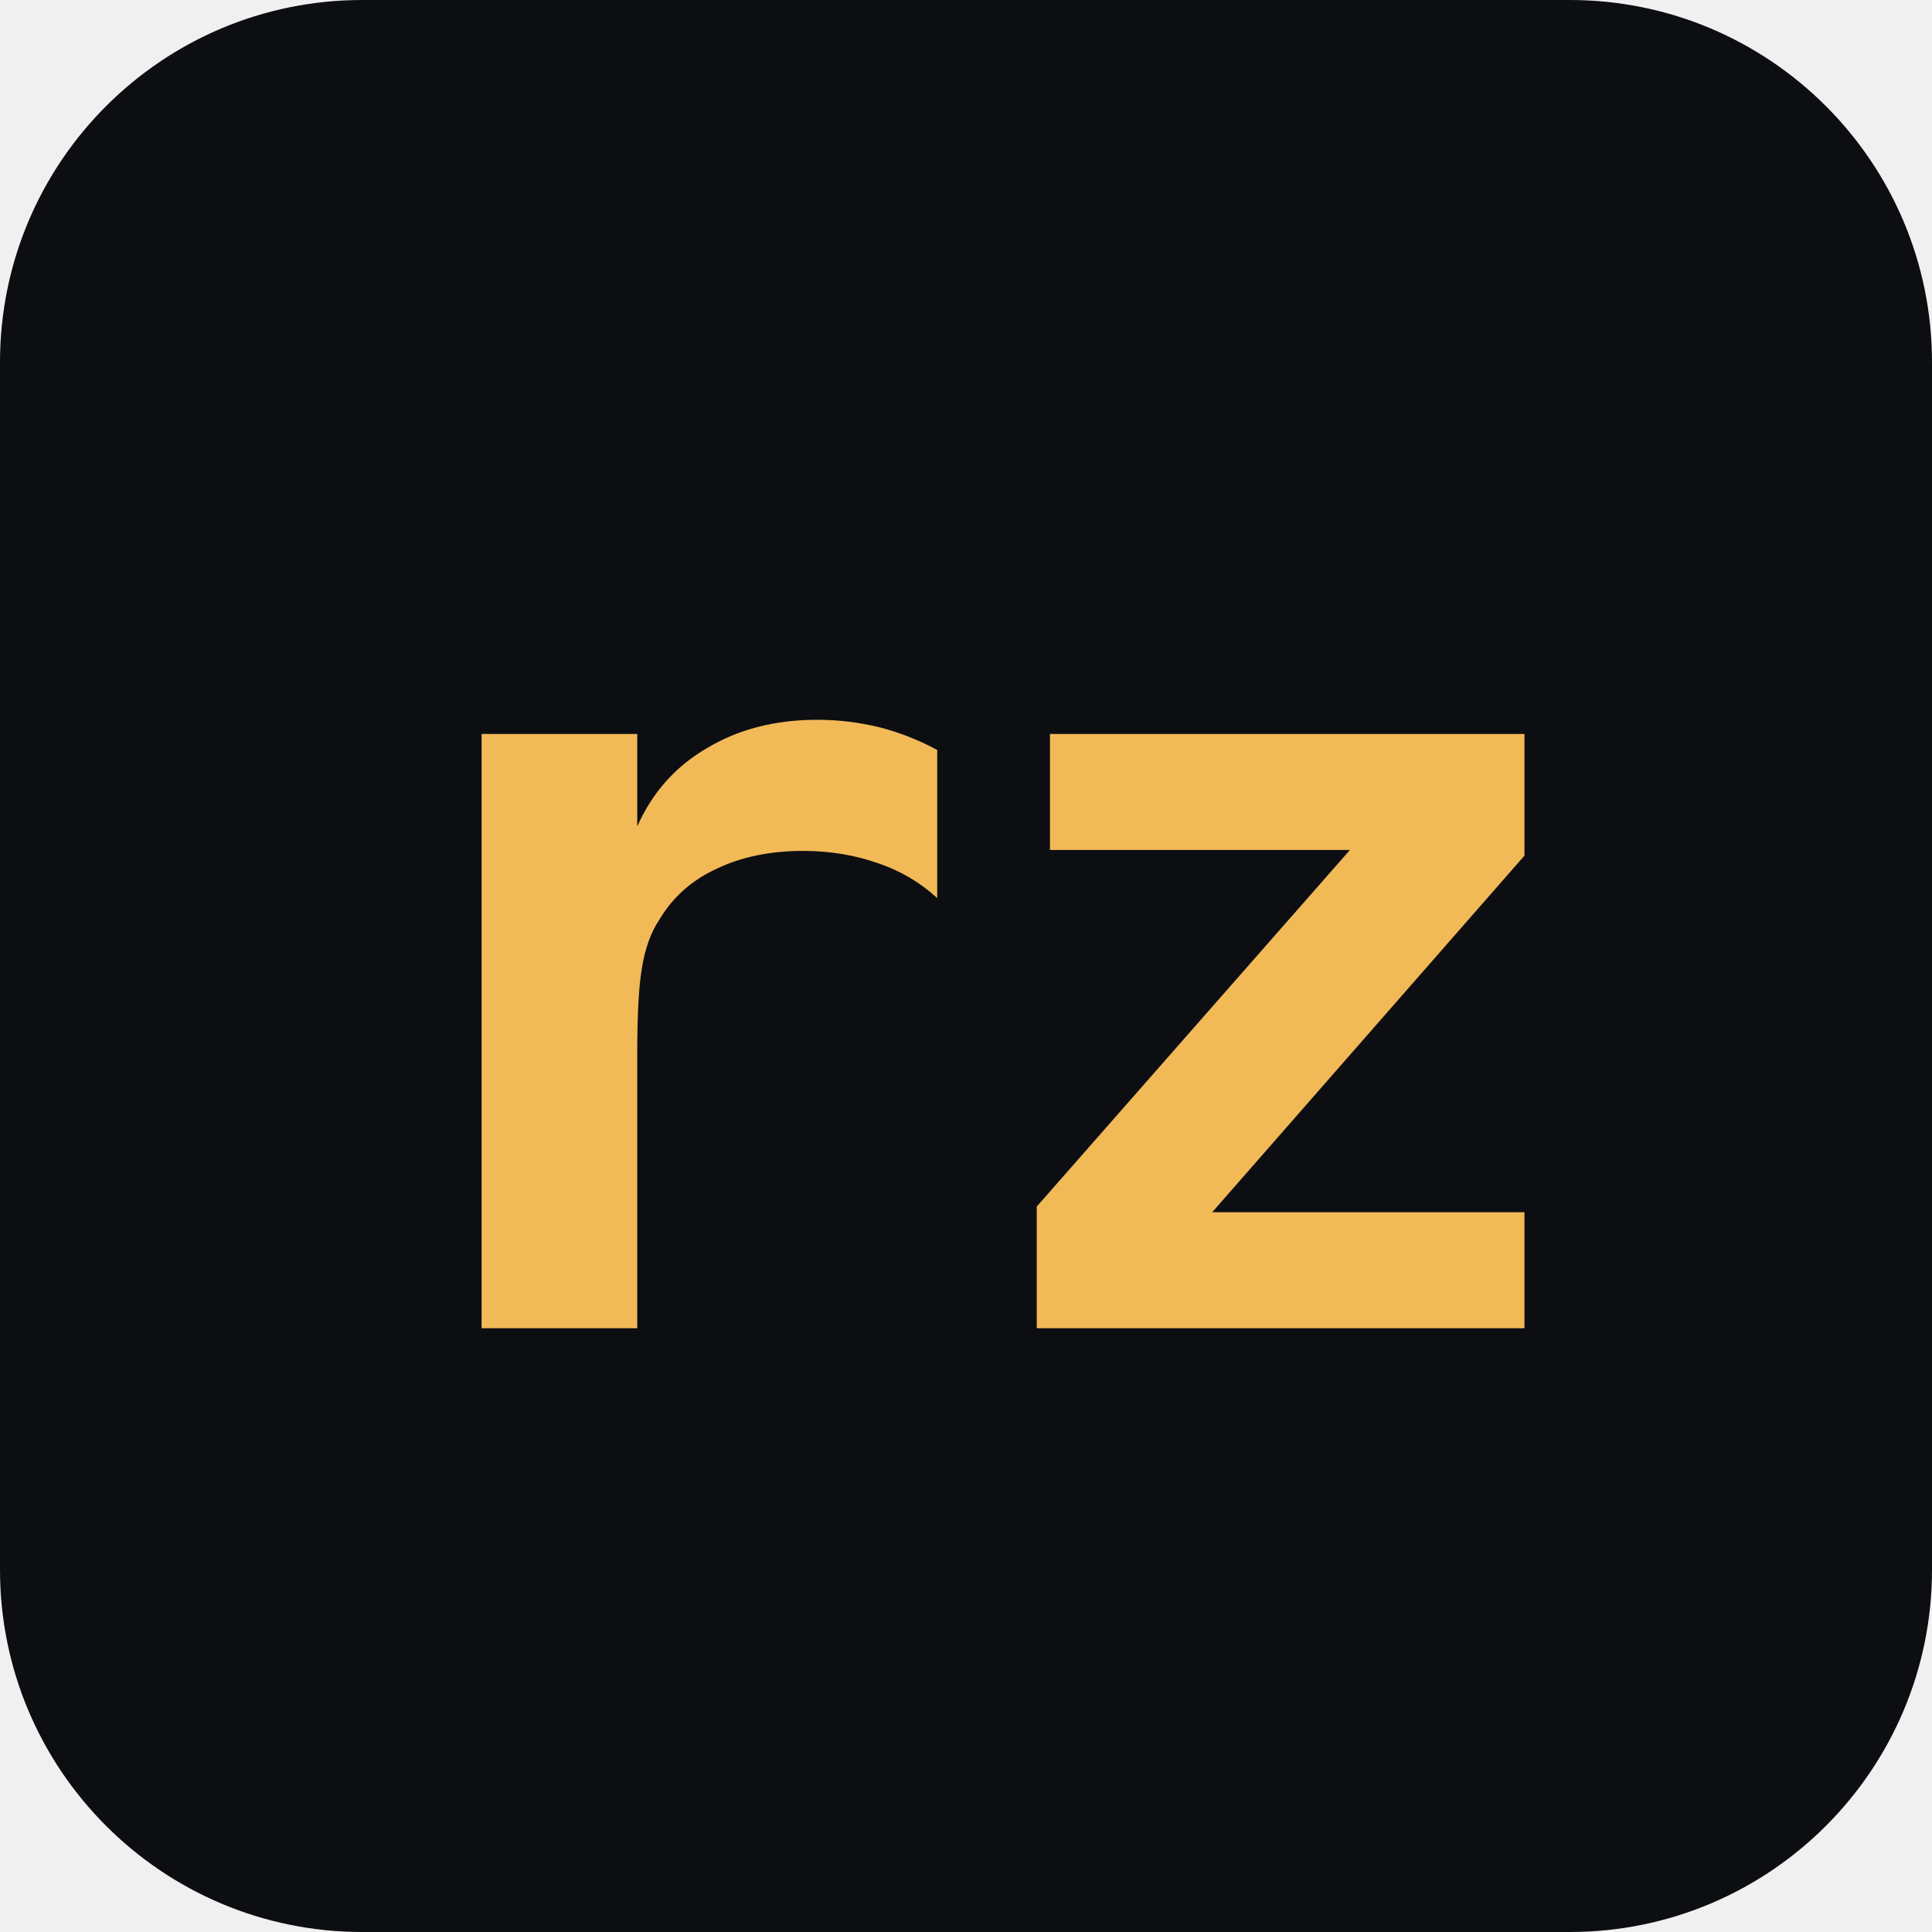
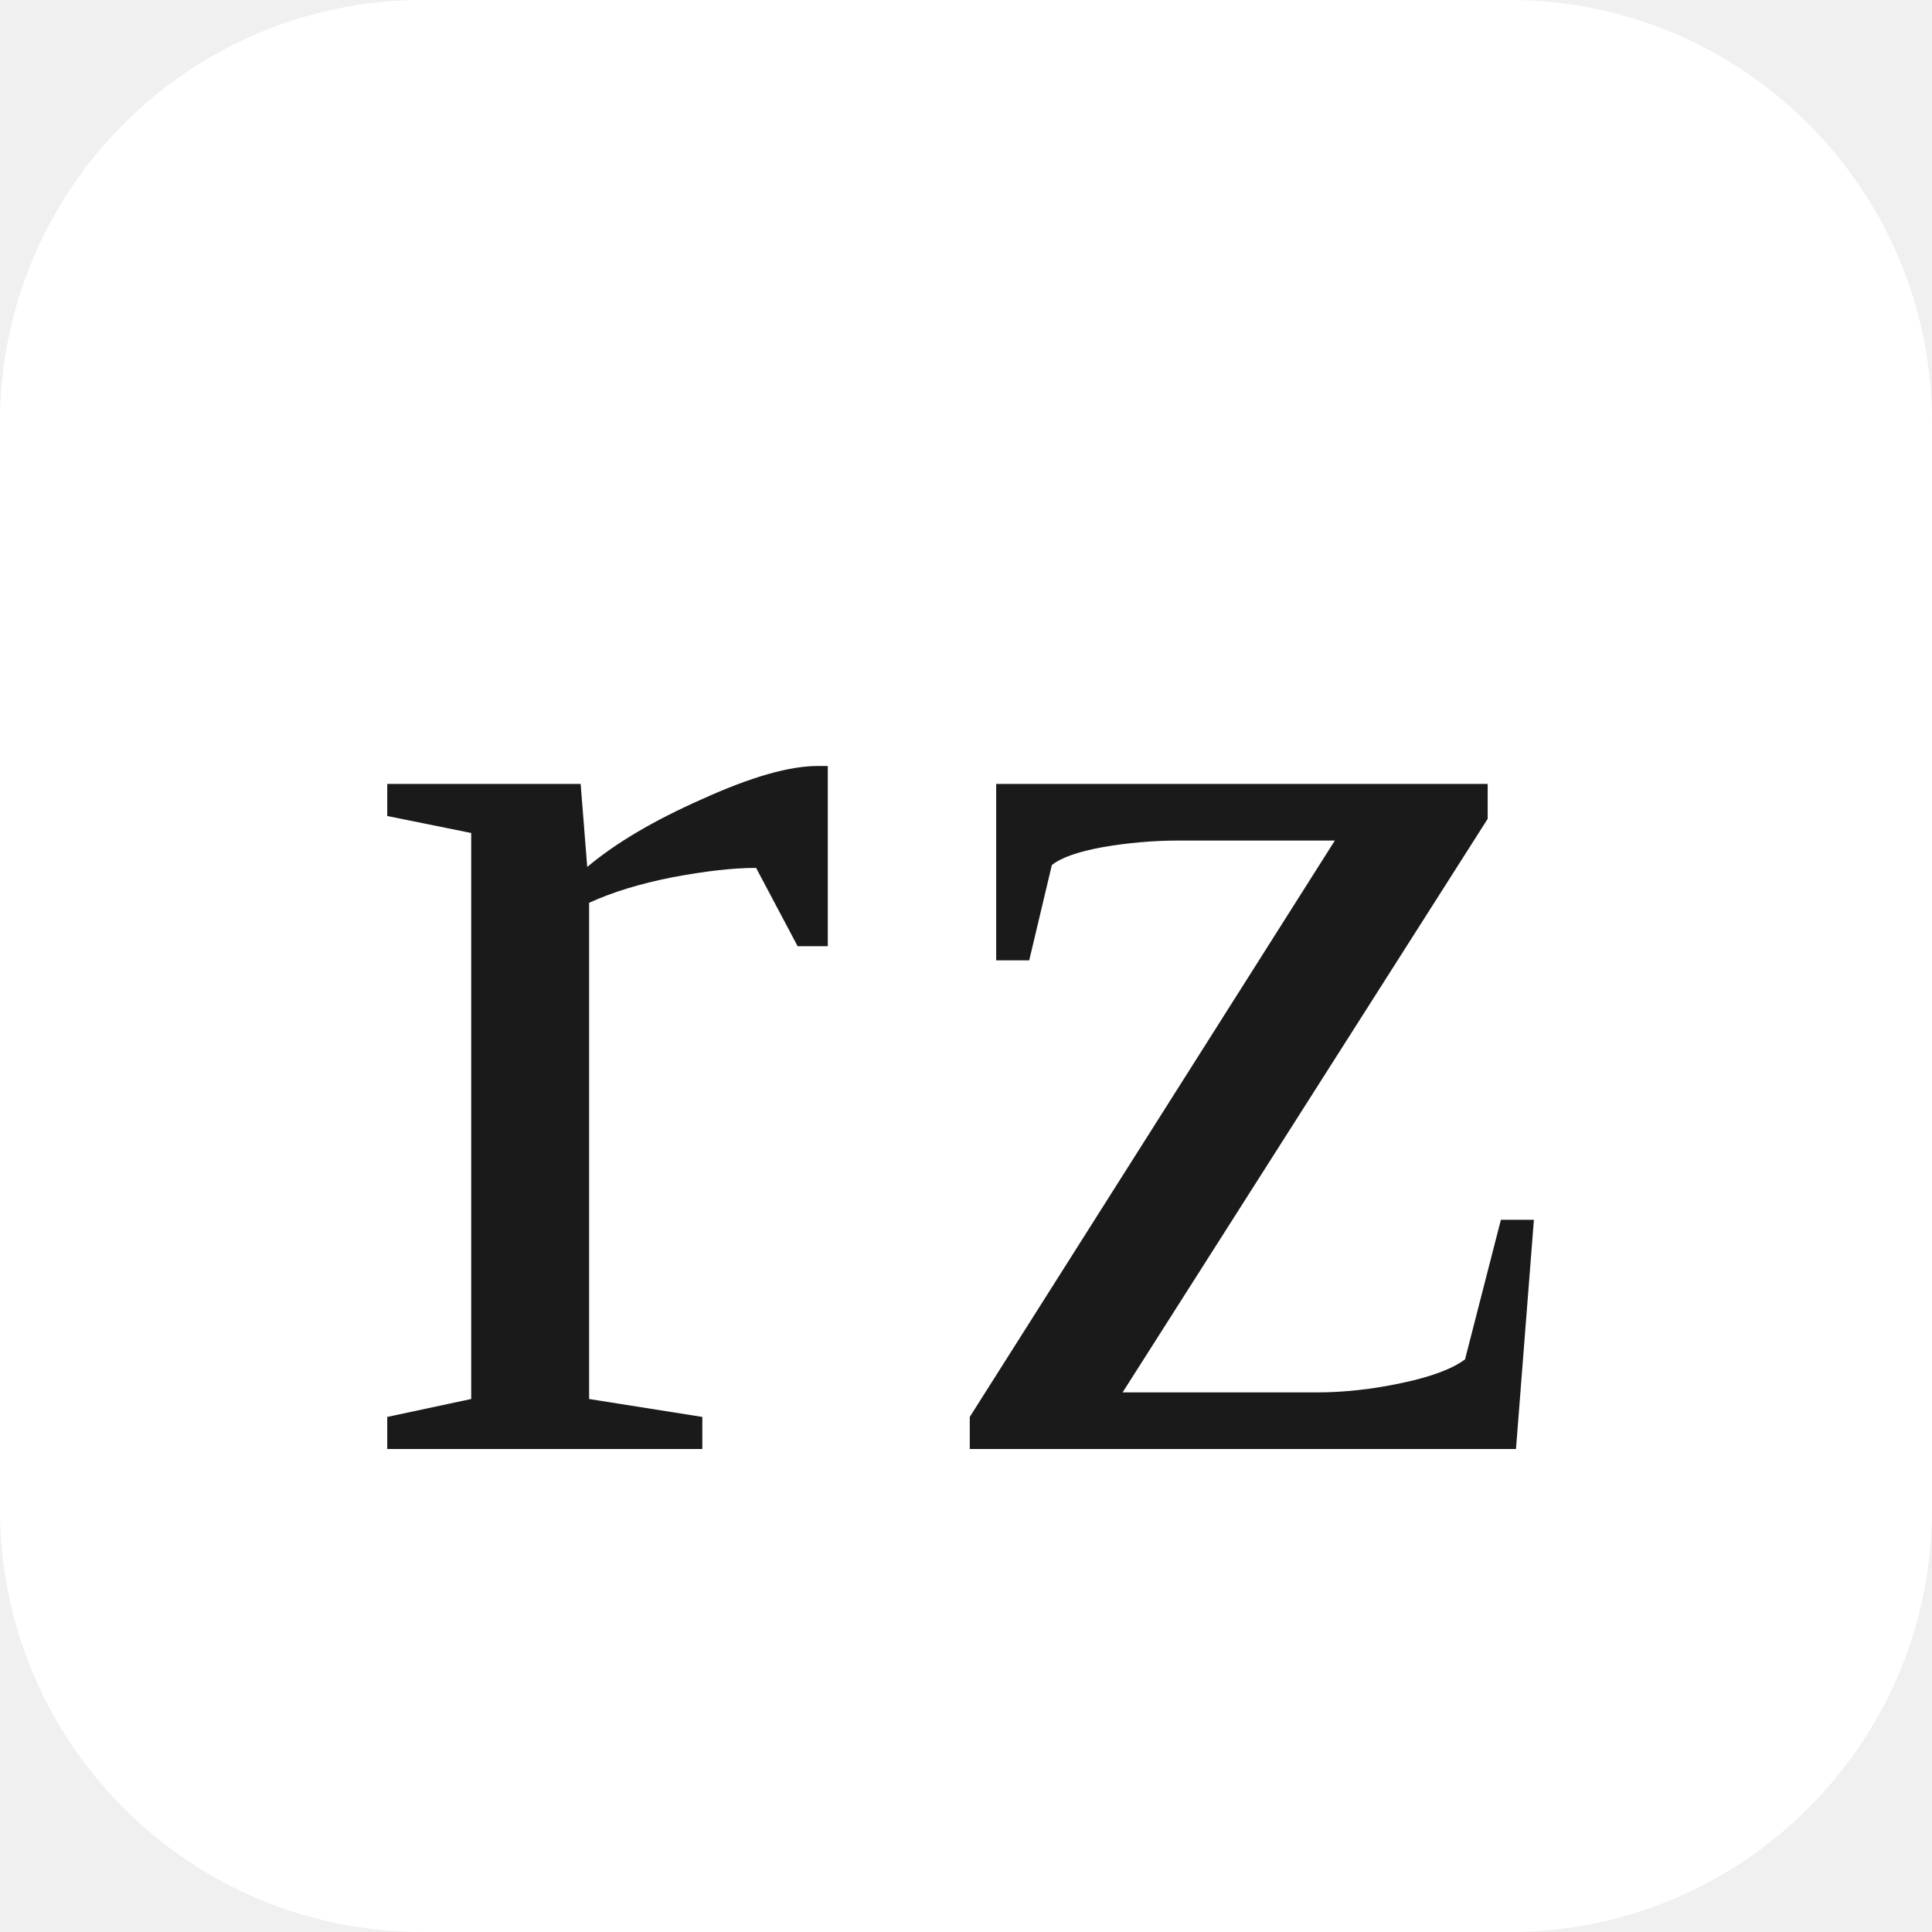
<svg xmlns="http://www.w3.org/2000/svg" viewBox="0 0 32 32">
-   <rect width="32" height="32" rx="6" fill="#0c0e12" />
-   <text x="16" y="22" text-anchor="middle" font-family="ui-monospace, 'JetBrains Mono', Menlo, Consolas, monospace" font-size="18" font-weight="700" fill="#f2b957" letter-spacing="-0.5">rz</text>
+   <rect width="32" height="32" rx="7" fill="#fff" />
+   <text x="16" y="24" text-anchor="middle" font-family="Georgia, 'Times New Roman', Times, serif" font-size="24" font-weight="500" fill="#1a1a1a" letter-spacing="1.5">rz</text>
</svg>
